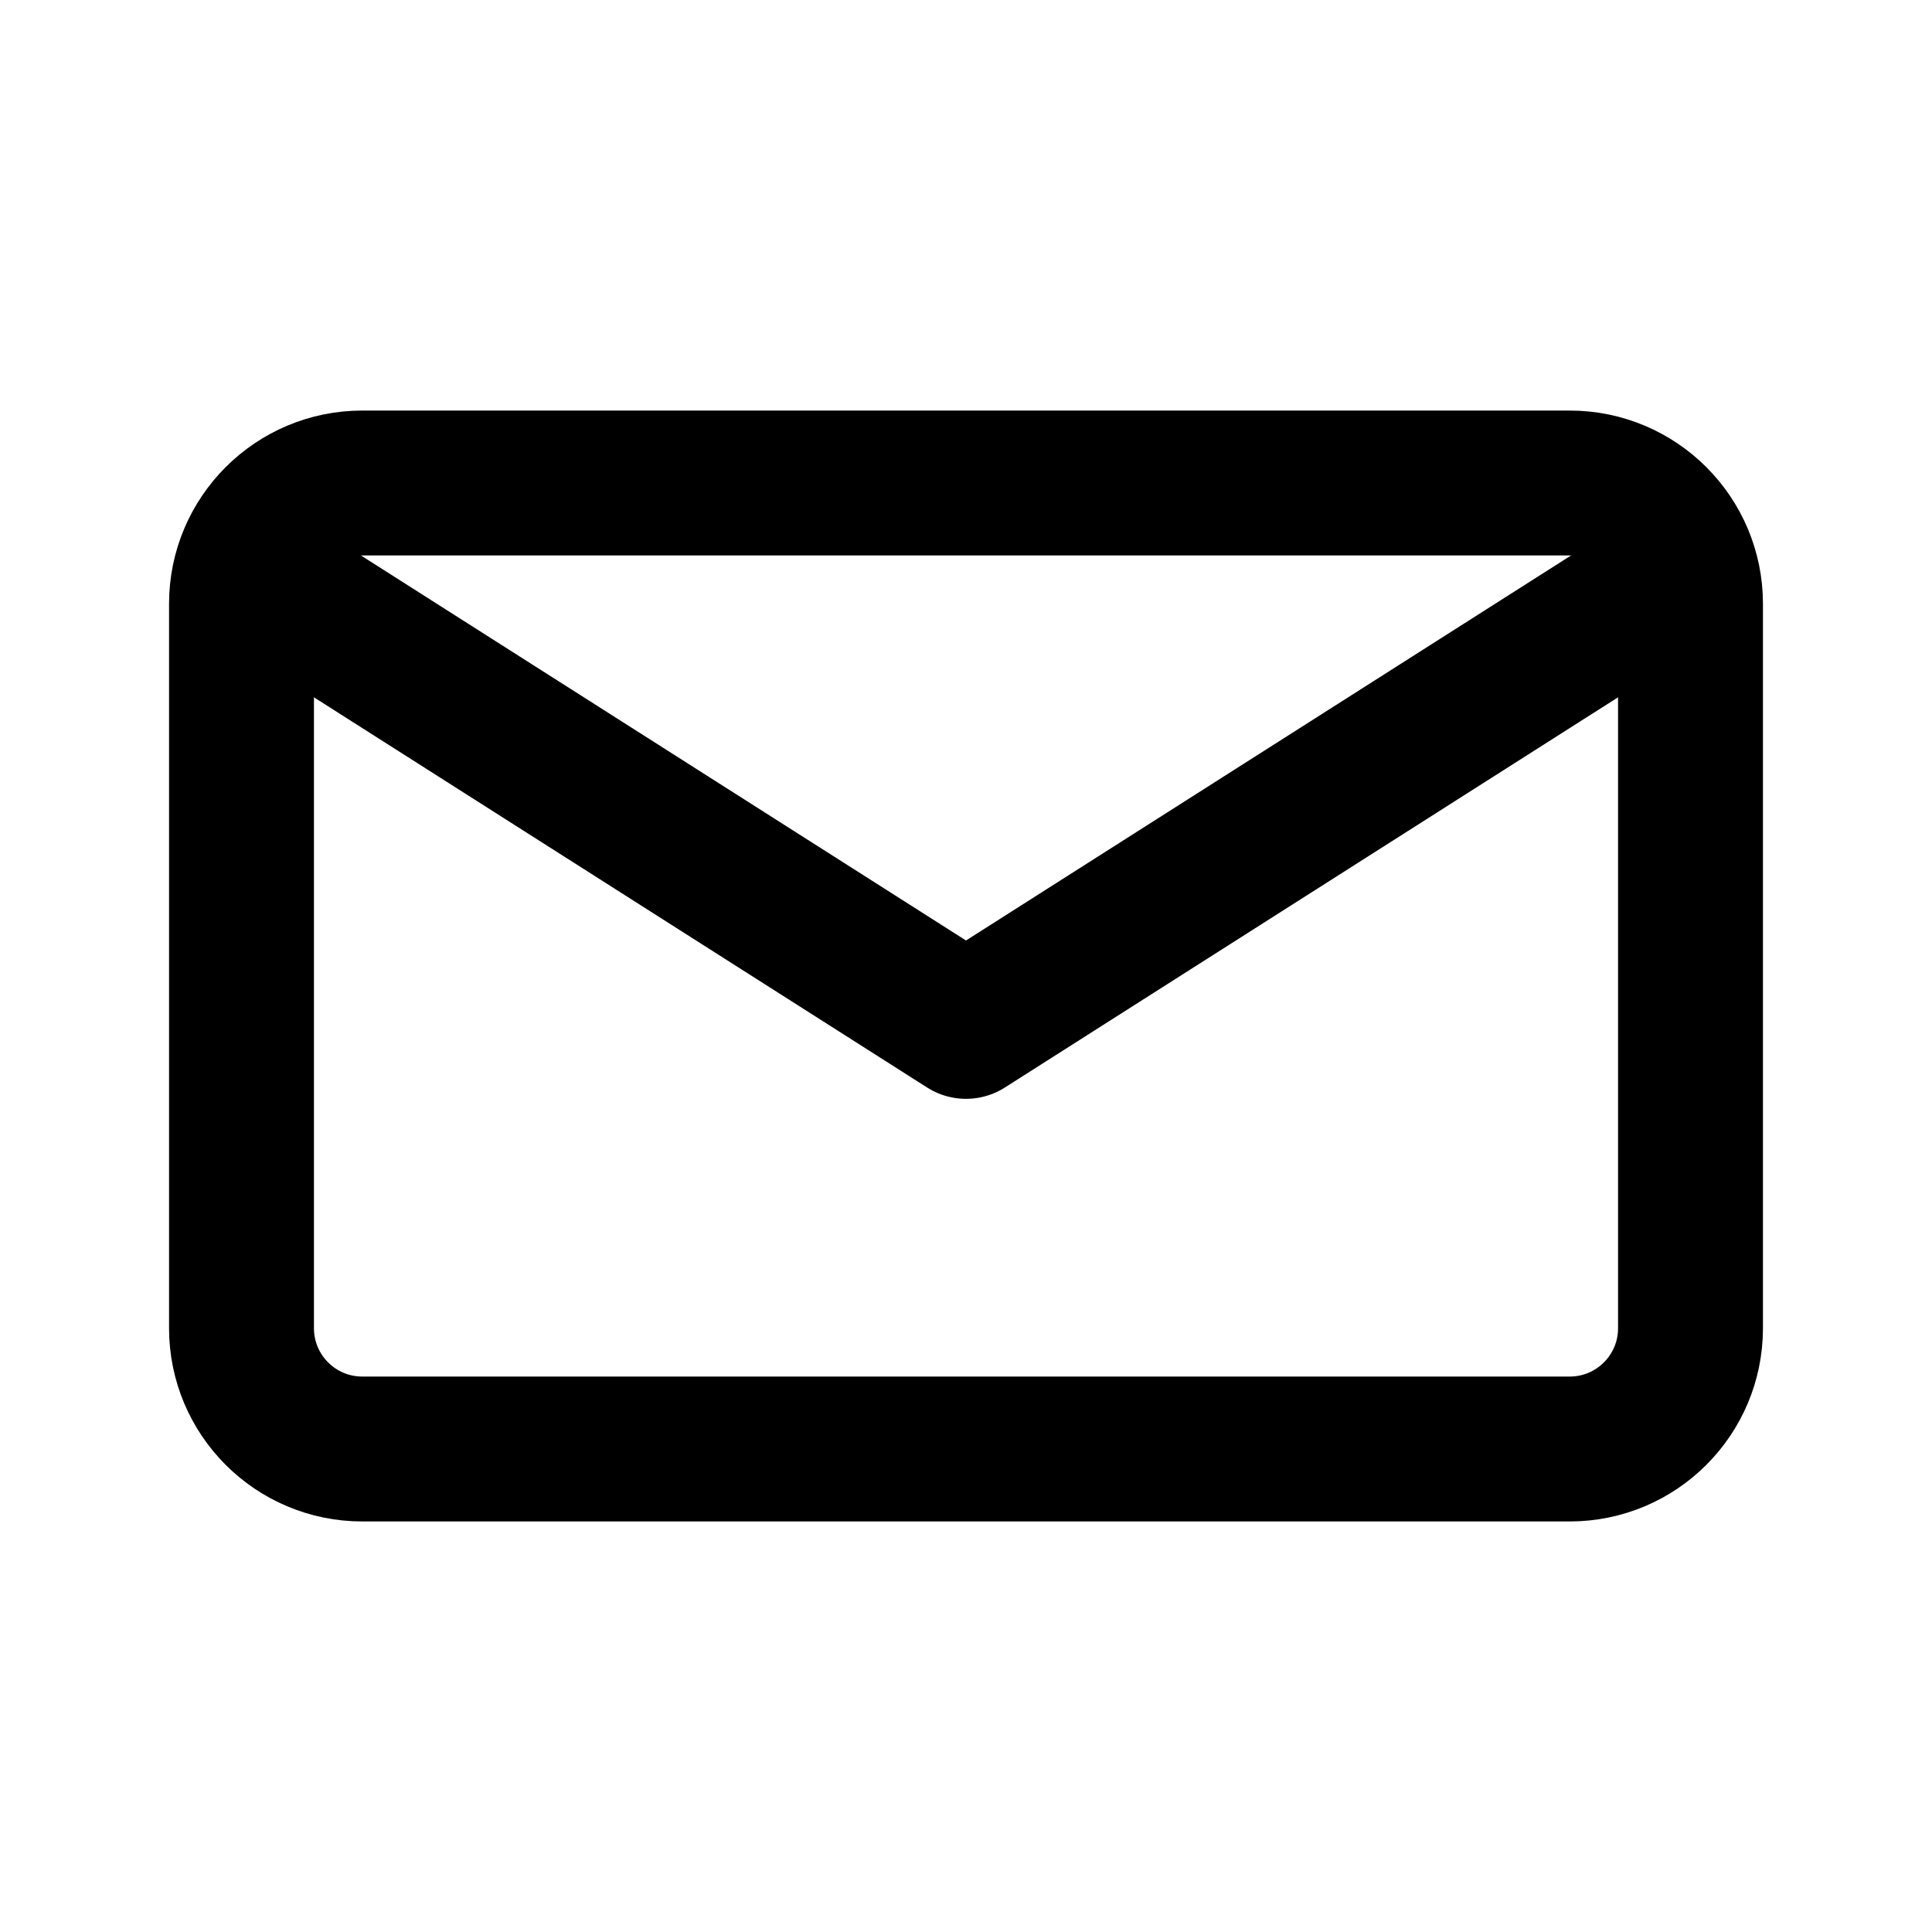
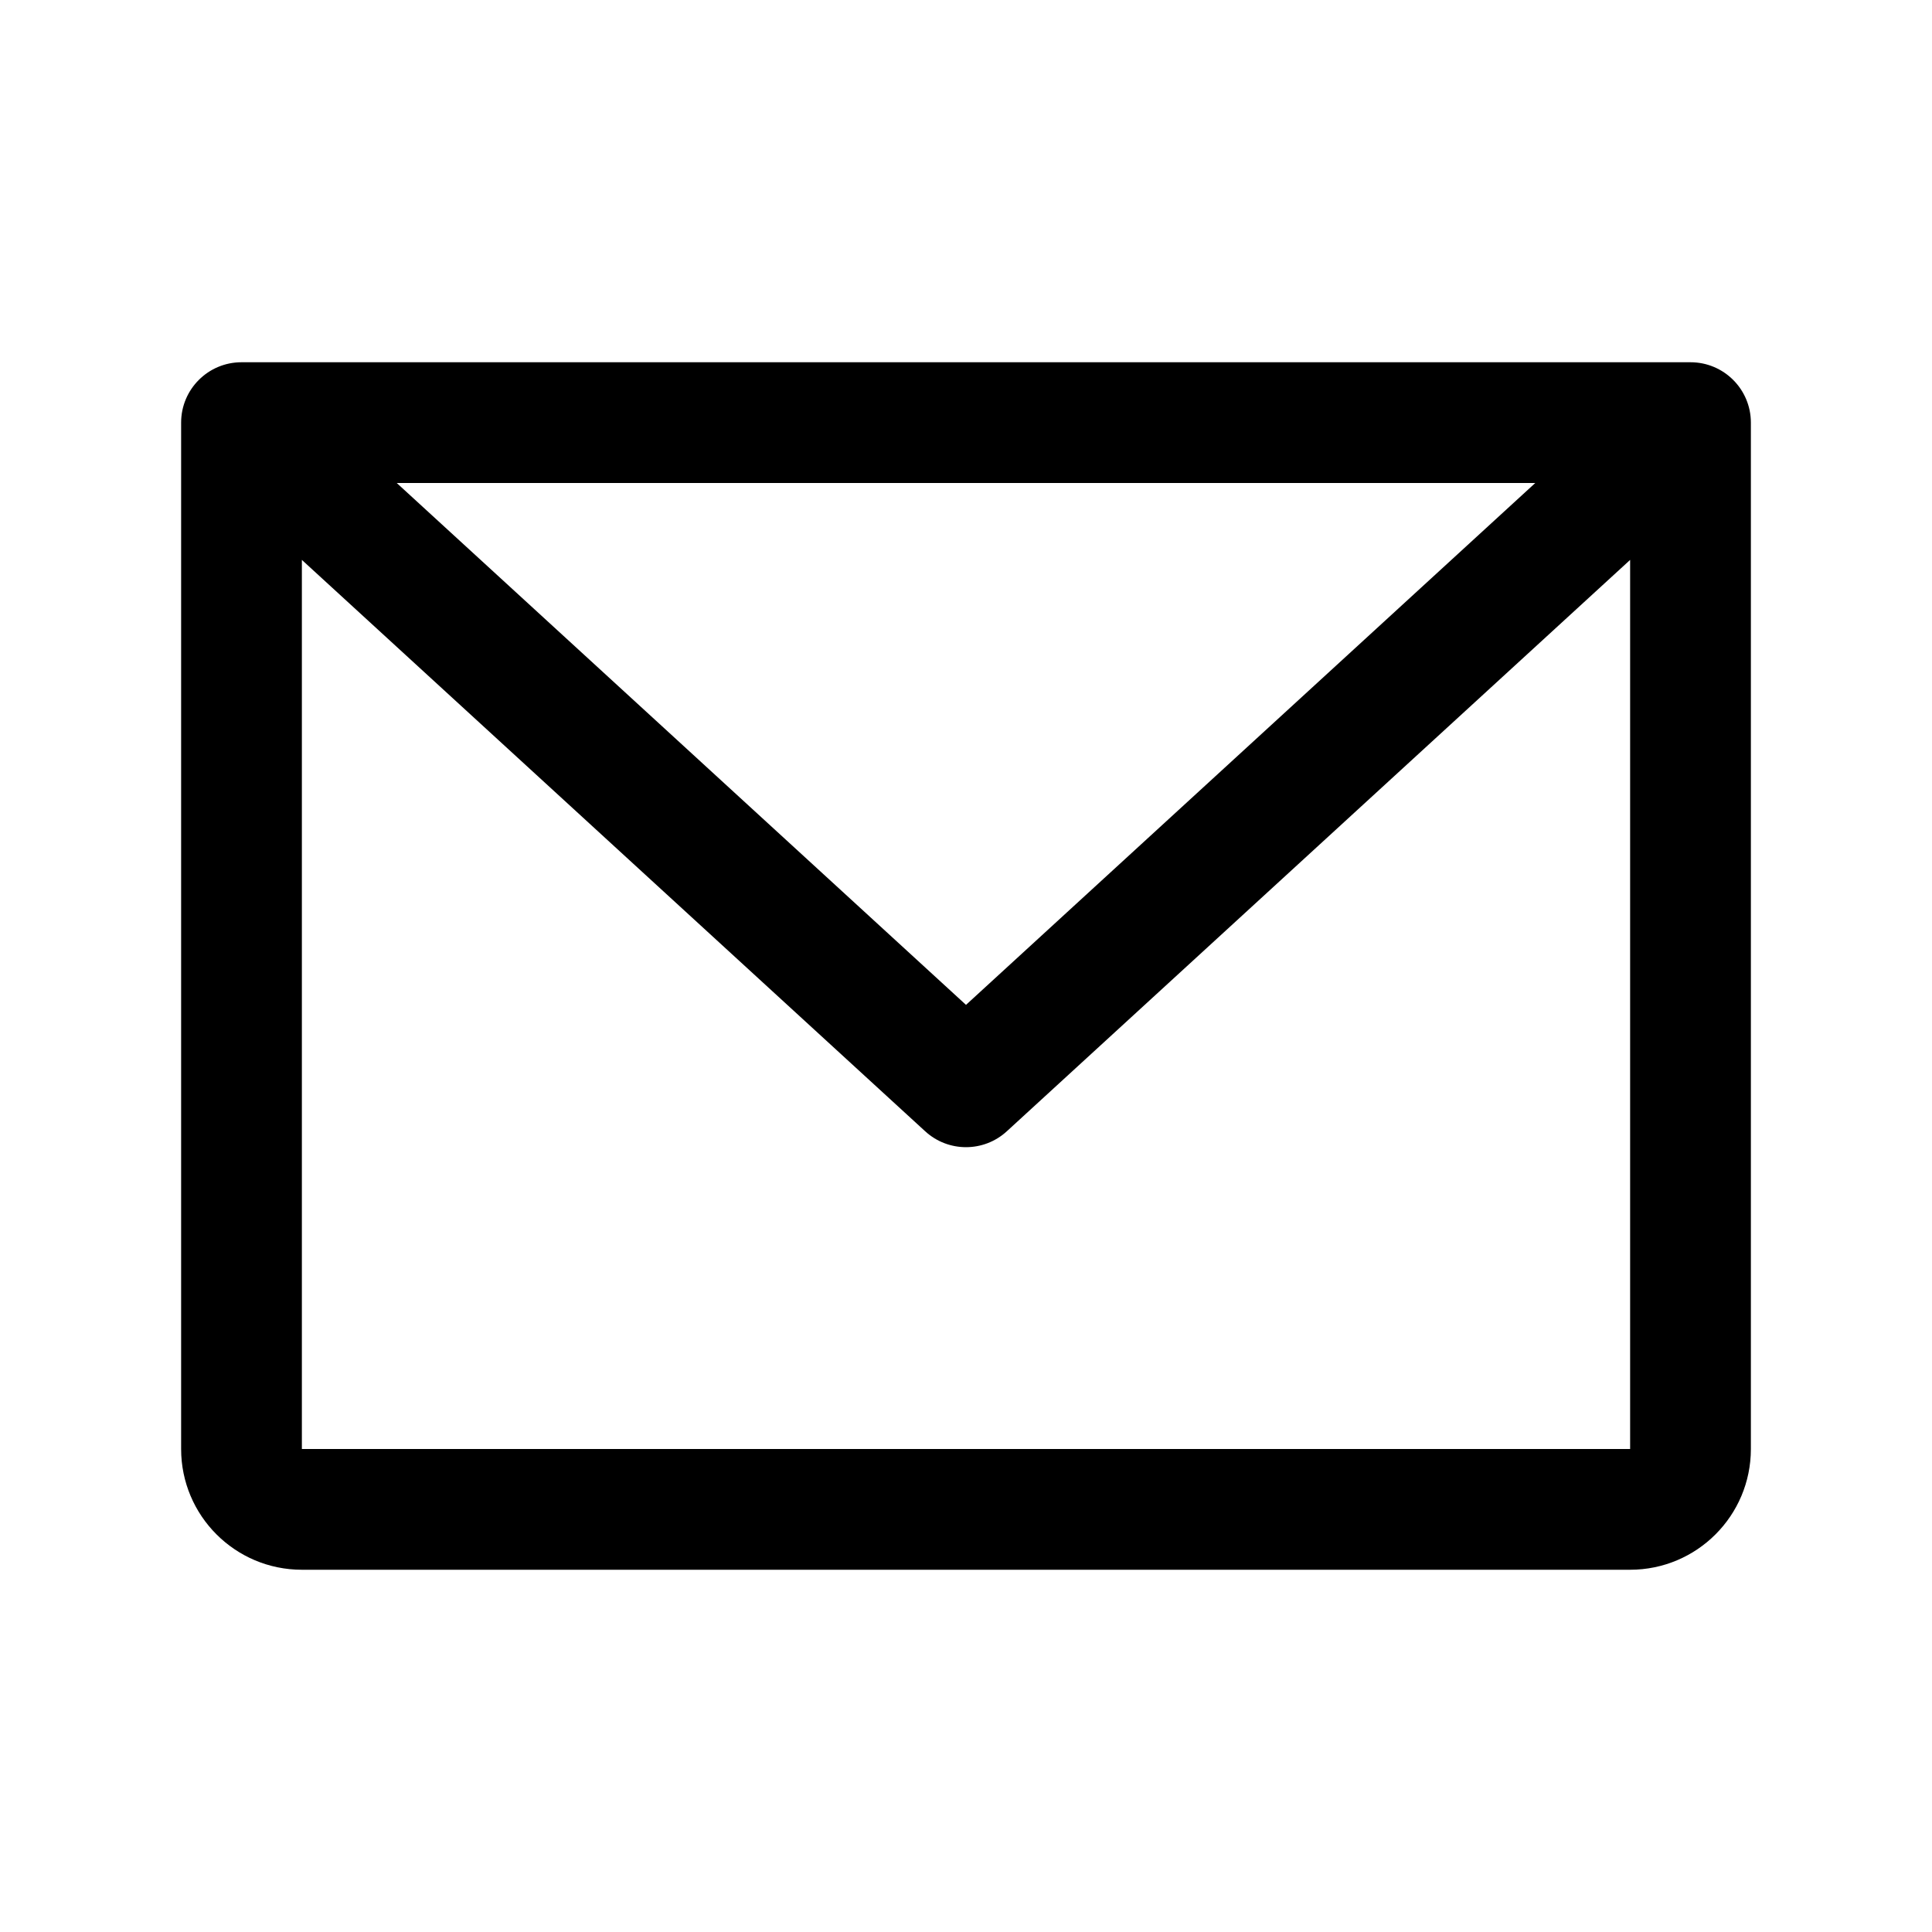
- <svg xmlns="http://www.w3.org/2000/svg" width="16" height="16" viewBox="0 0 16 16" fill="none">
-   <path d="M13 4C13.552 4 14 4.448 14 5V11C14 11.552 13.552 12 13 12H3C2.448 12 2 11.552 2 11V5C2 4.448 2.448 4 3 4H13Z" stroke="black" stroke-width="1.2" stroke-linecap="round" stroke-linejoin="round" />
-   <path d="M13.5 5L8 8.5L2.5 5" stroke="black" stroke-width="1.2" stroke-linecap="round" stroke-linejoin="round" />
+ <svg xmlns="http://www.w3.org/2000/svg" width="16" height="16" viewBox="0 0 256 256" fill="black">
+   <path d="M224,48H32a8,8,0,0,0-8,8V192a16,16,0,0,0,16,16H216a16,16,0,0,0,16-16V56A8,8,0,0,0,224,48ZM203.43,64,128,133.15,52.57,64ZM216,192H40V74.19l82.59,75.71a8,8,0,0,0,10.82,0L216,74.19V192Z" />
</svg>
